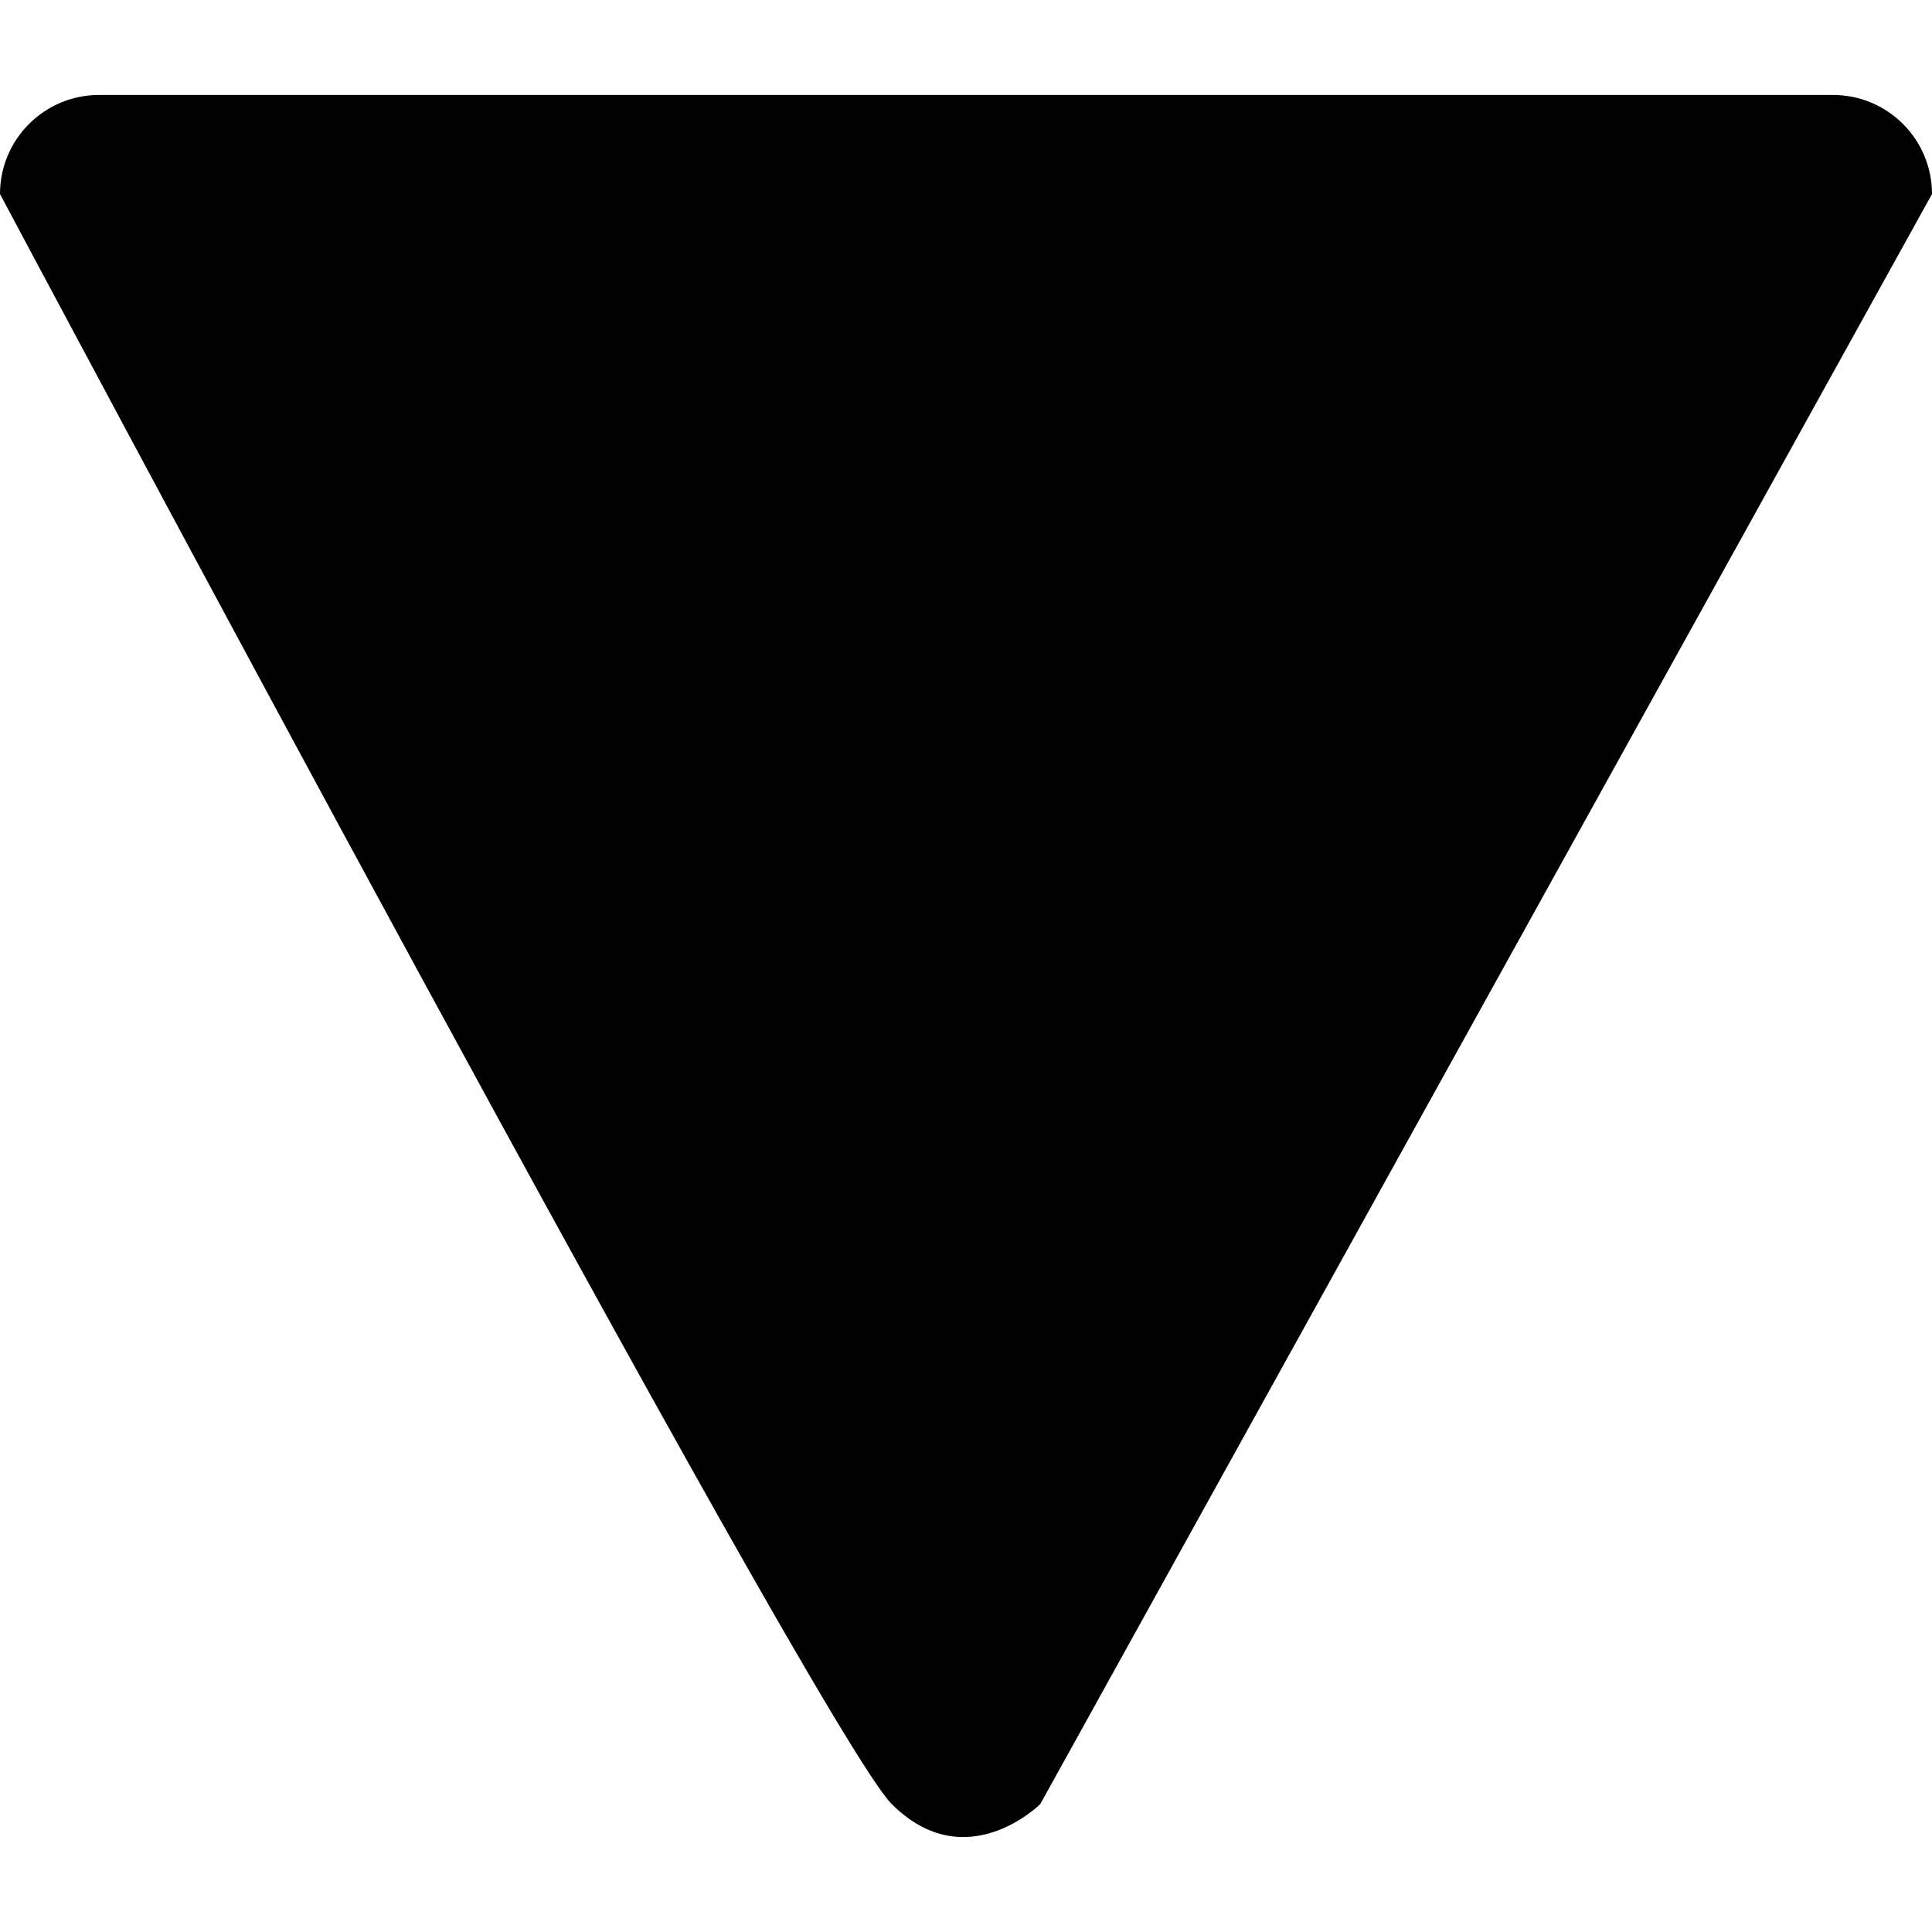
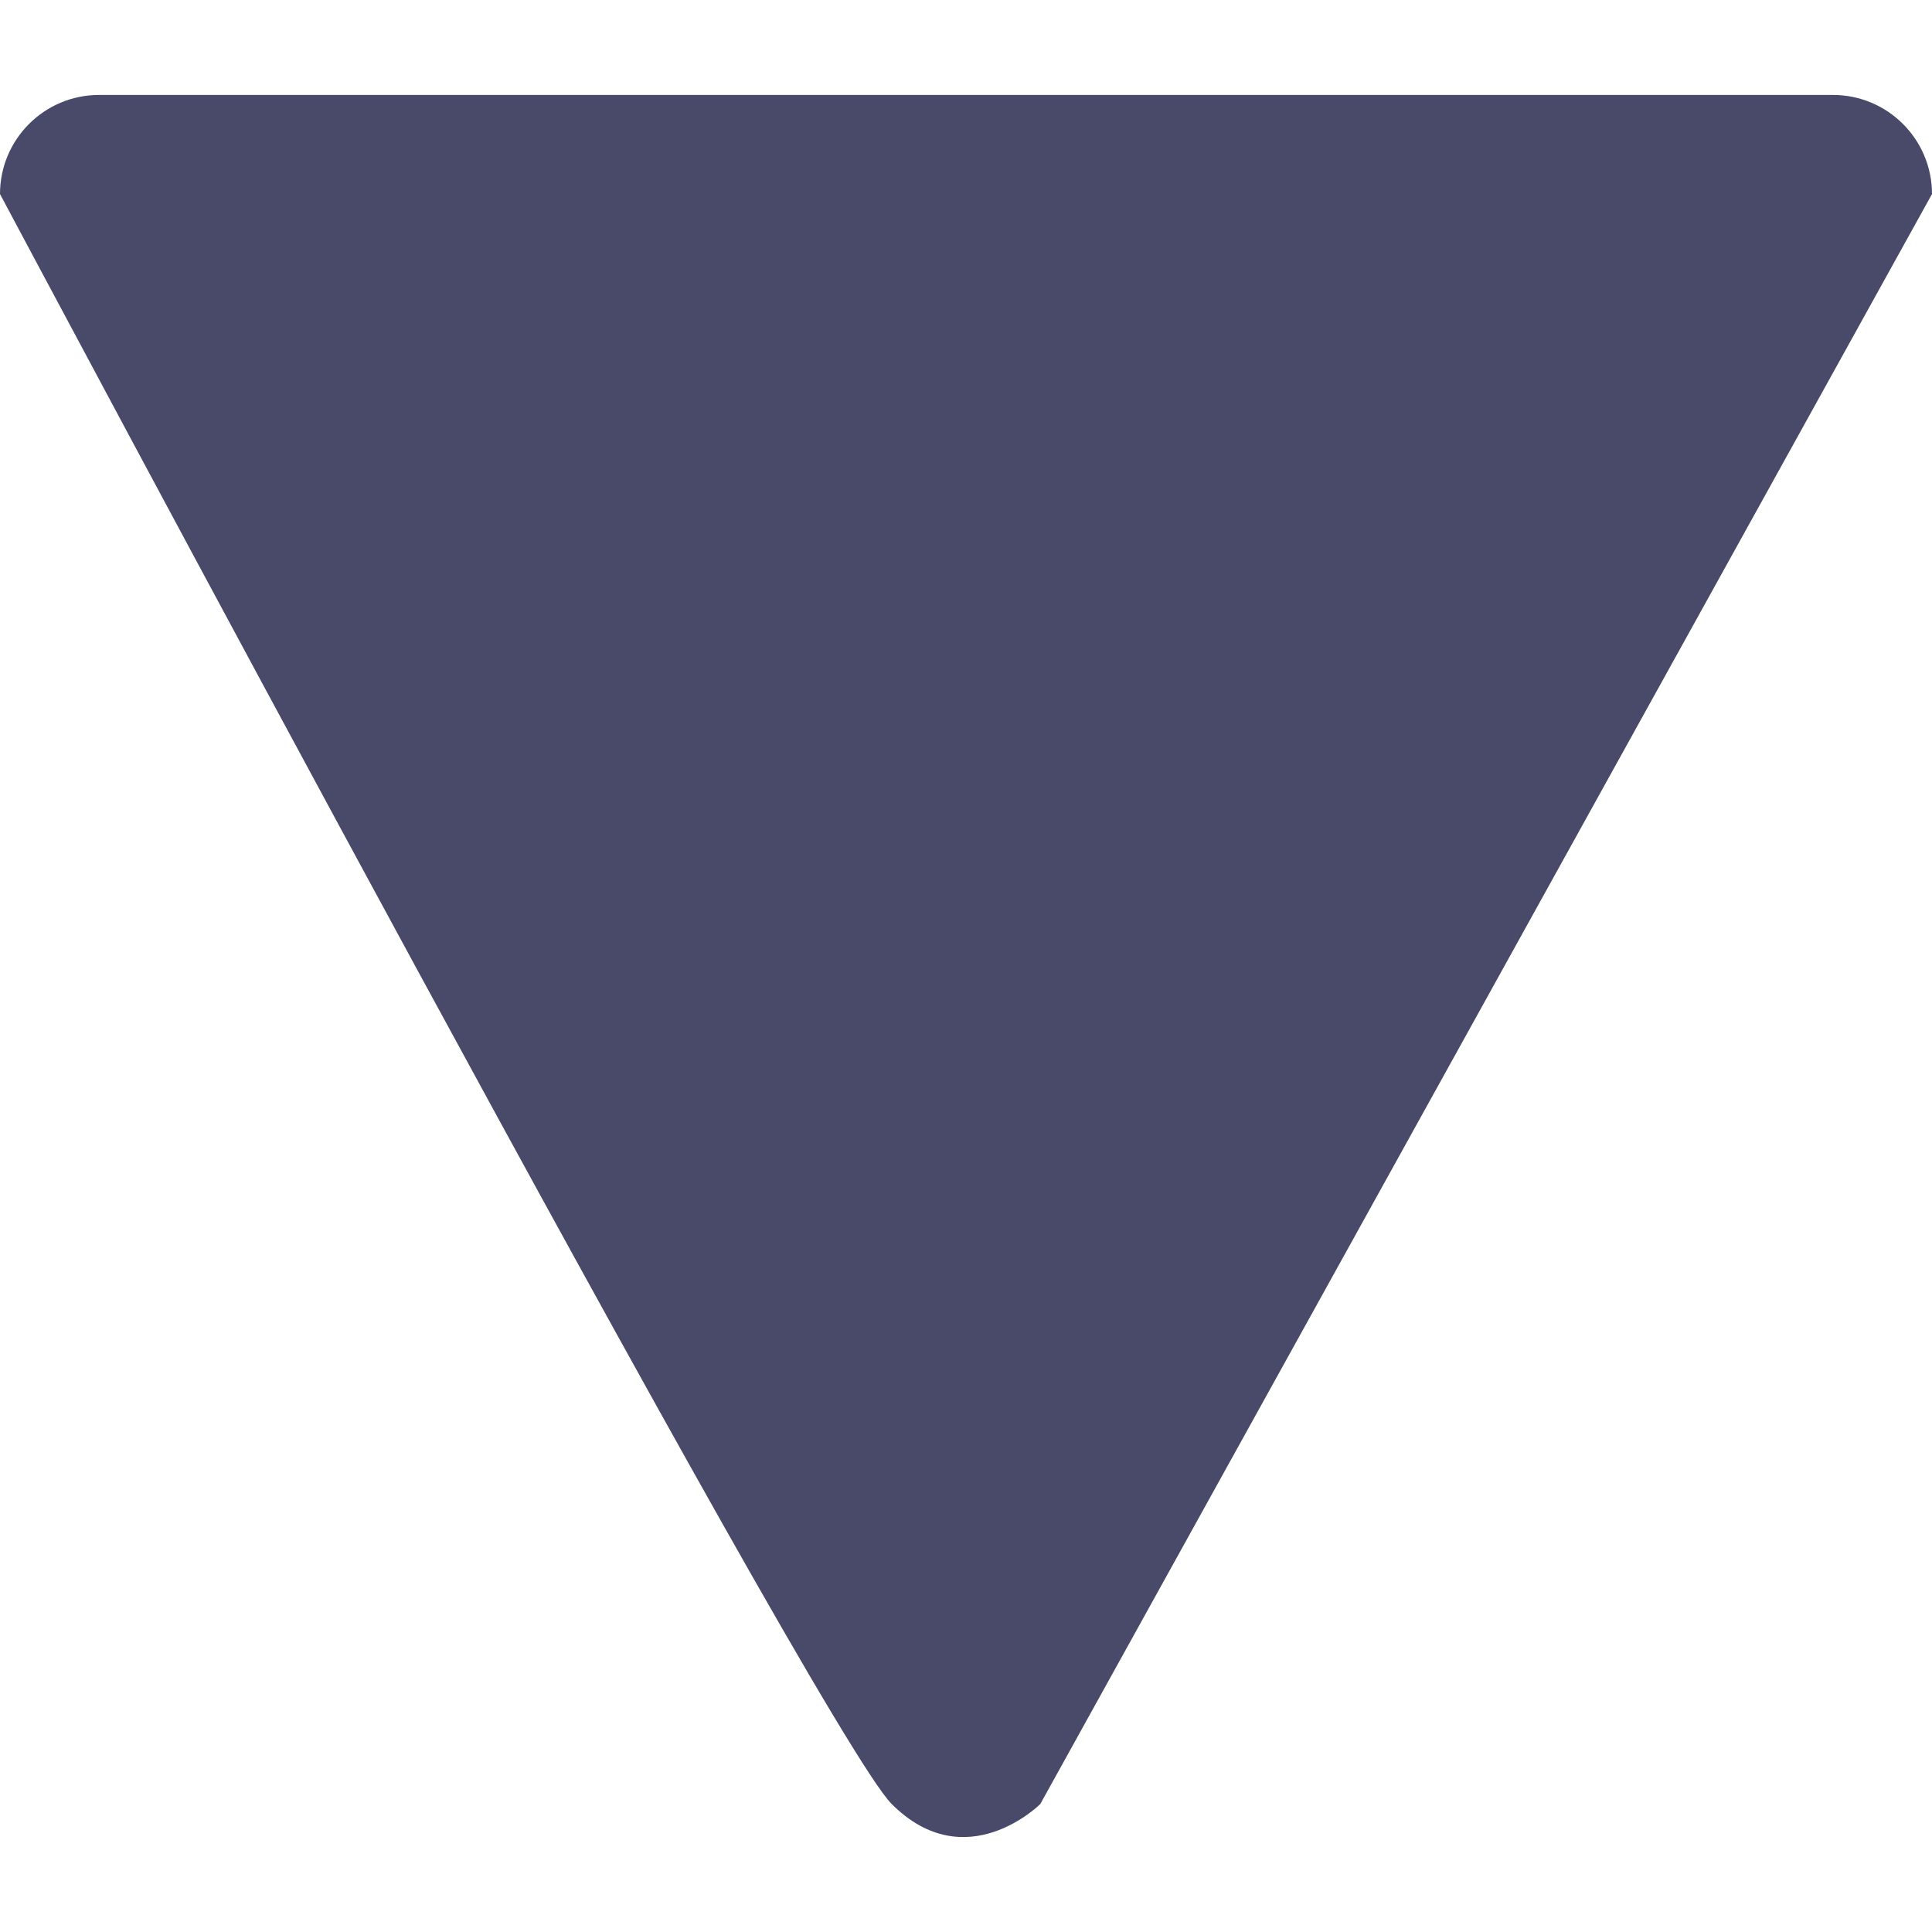
- <svg xmlns="http://www.w3.org/2000/svg" version="1.1" id="Capa_1" x="0px" y="0px" viewBox="0 0 488.076 488.076" style="enable-background:new 0 0 488.076 488.076;" xml:space="preserve">
+ <svg xmlns="http://www.w3.org/2000/svg" version="1.1" id="Capa_1" x="0px" y="0px" fill="#494a69" viewBox="0 0 488.076 488.076" style="enable-background:new 0 0 488.076 488.076;" xml:space="preserve">
  <g>
    <g>
      <path d="M0,49.017c0-13.824,11.207-25.03,25.03-25.03h438.017c13.824,0,25.029,11.207,25.029,25.03L262.81,455.745    c0,0-18.772,18.773-37.545,0C206.494,436.973,0,49.017,0,49.017z" />
    </g>
    <g>
	</g>
    <g>
	</g>
    <g>
	</g>
    <g>
	</g>
    <g>
	</g>
    <g>
	</g>
    <g>
	</g>
    <g>
	</g>
    <g>
	</g>
    <g>
	</g>
    <g>
	</g>
    <g>
	</g>
    <g>
	</g>
    <g>
	</g>
    <g>
	</g>
  </g>
  <g>
</g>
  <g>
</g>
  <g>
</g>
  <g>
</g>
  <g>
</g>
  <g>
</g>
  <g>
</g>
  <g>
</g>
  <g>
</g>
  <g>
</g>
  <g>
</g>
  <g>
</g>
  <g>
</g>
  <g>
</g>
  <g>
</g>
</svg>
